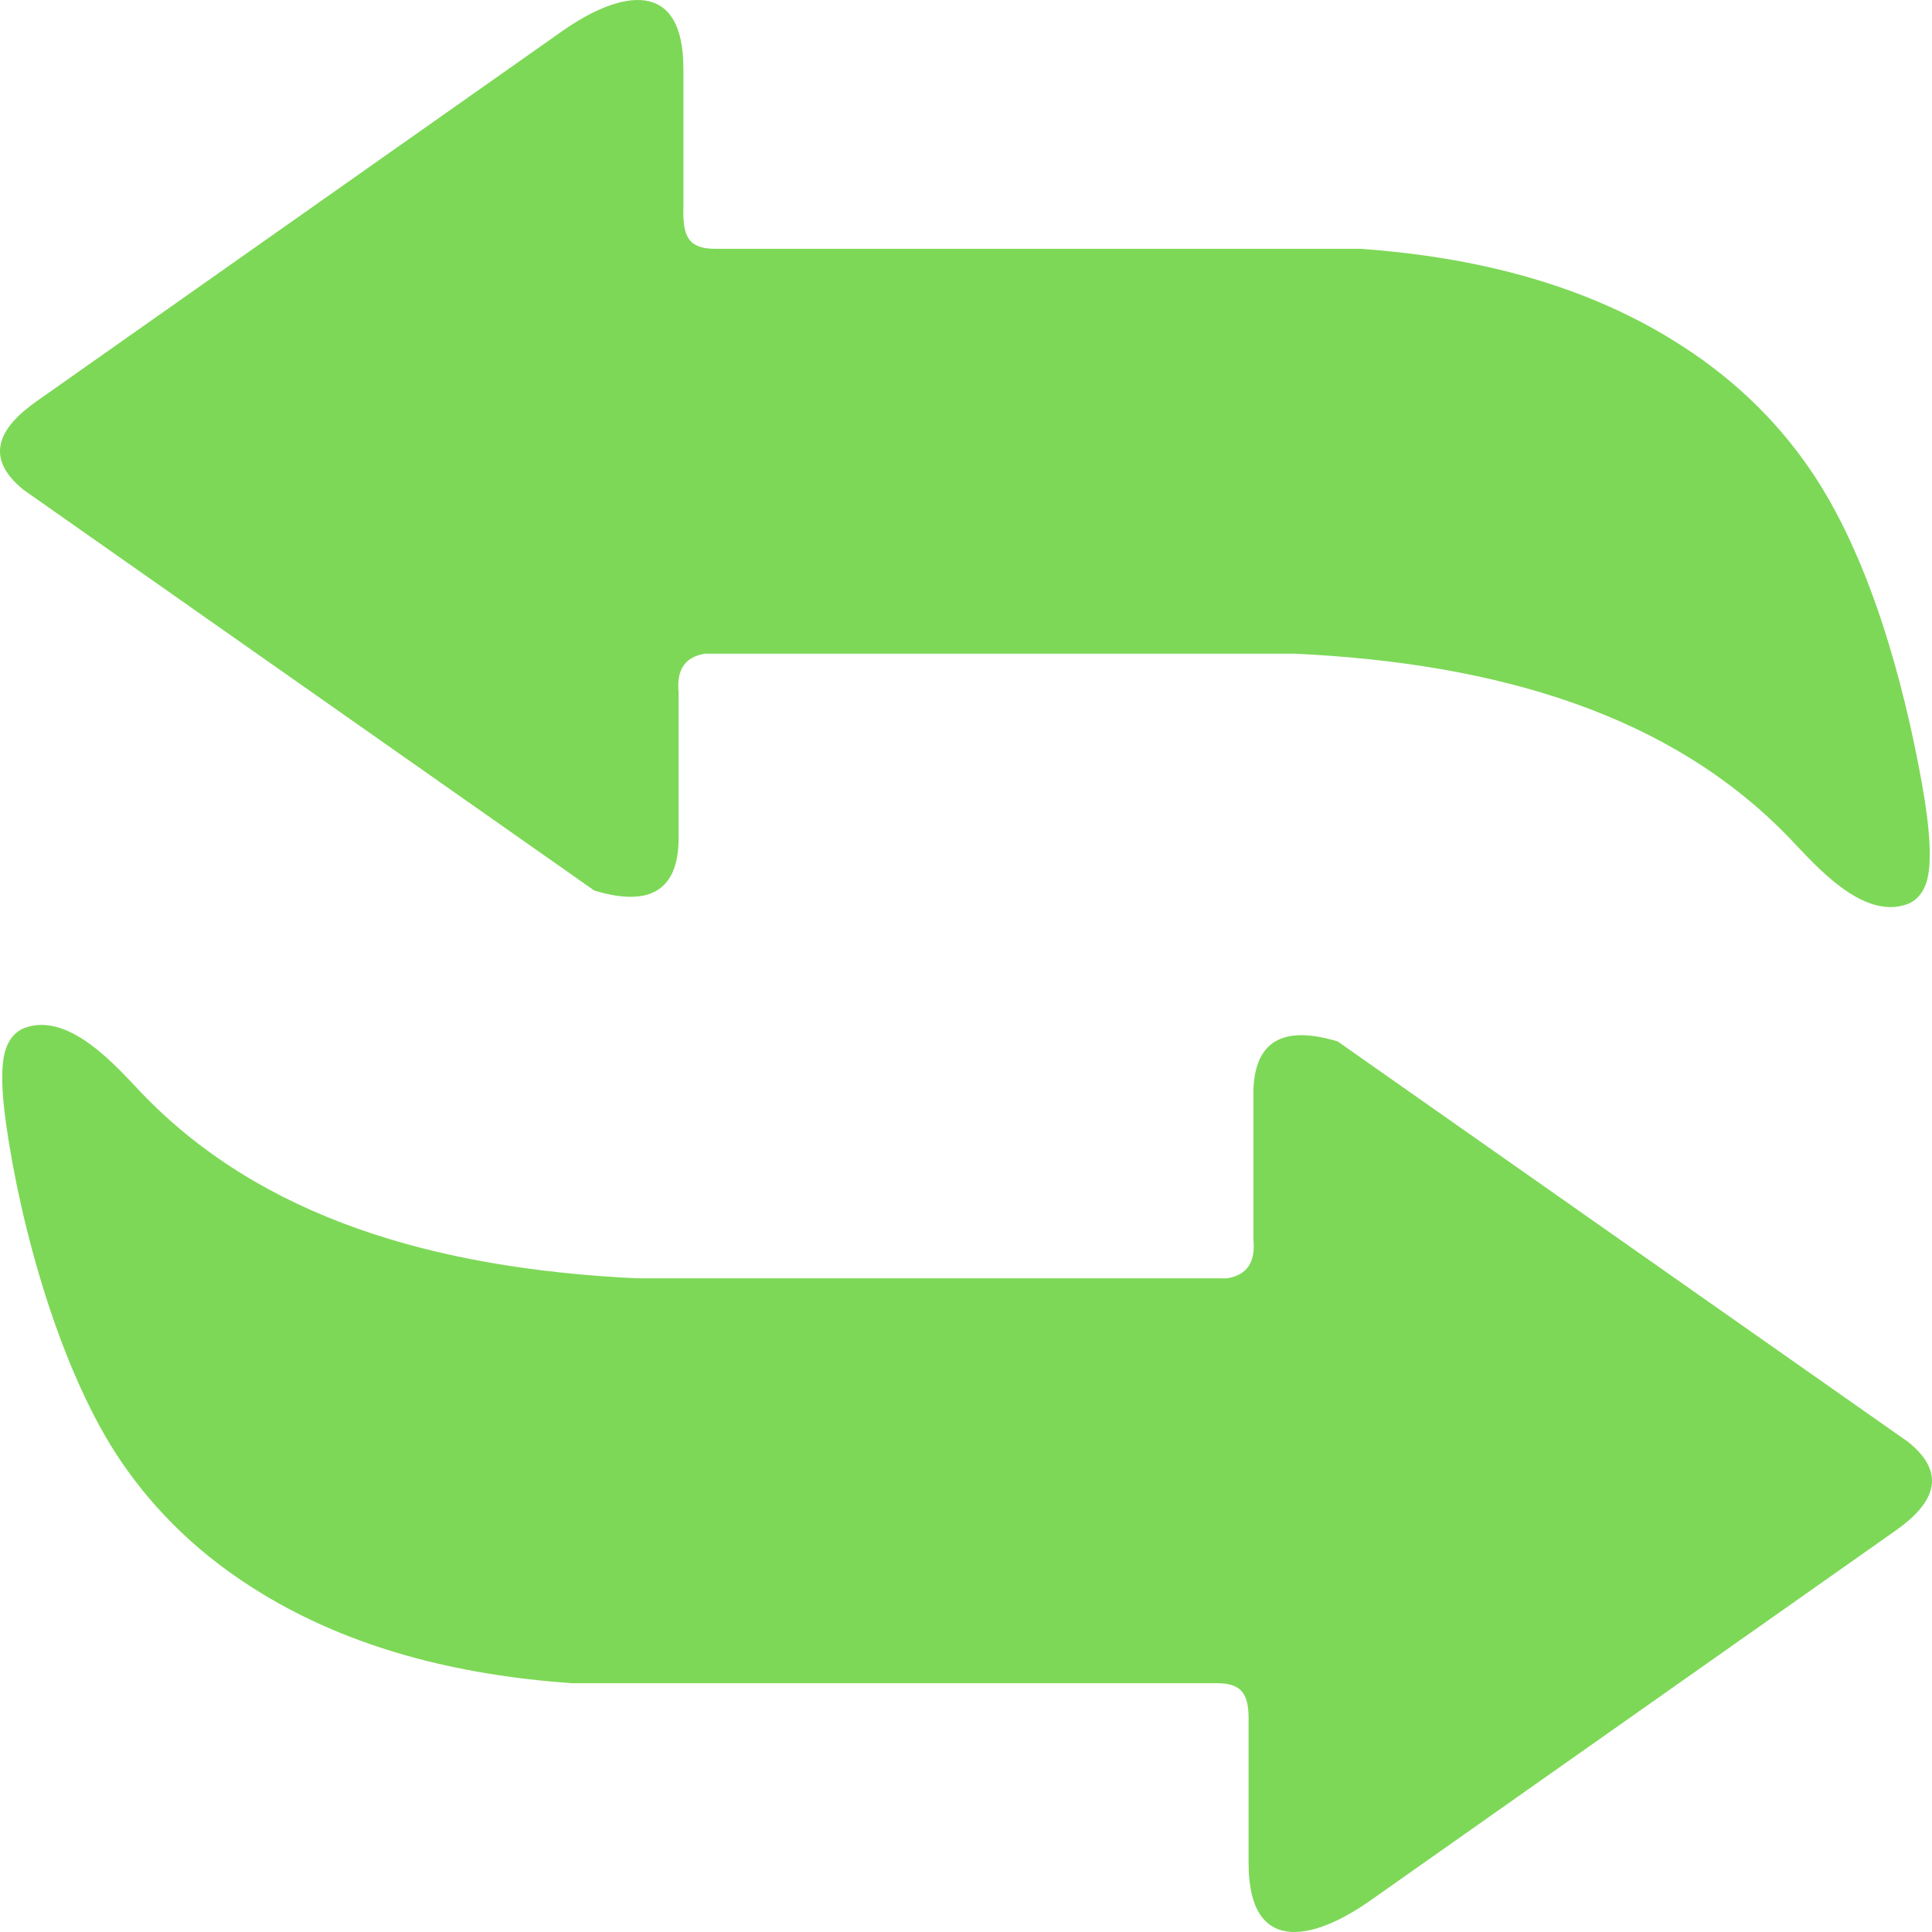
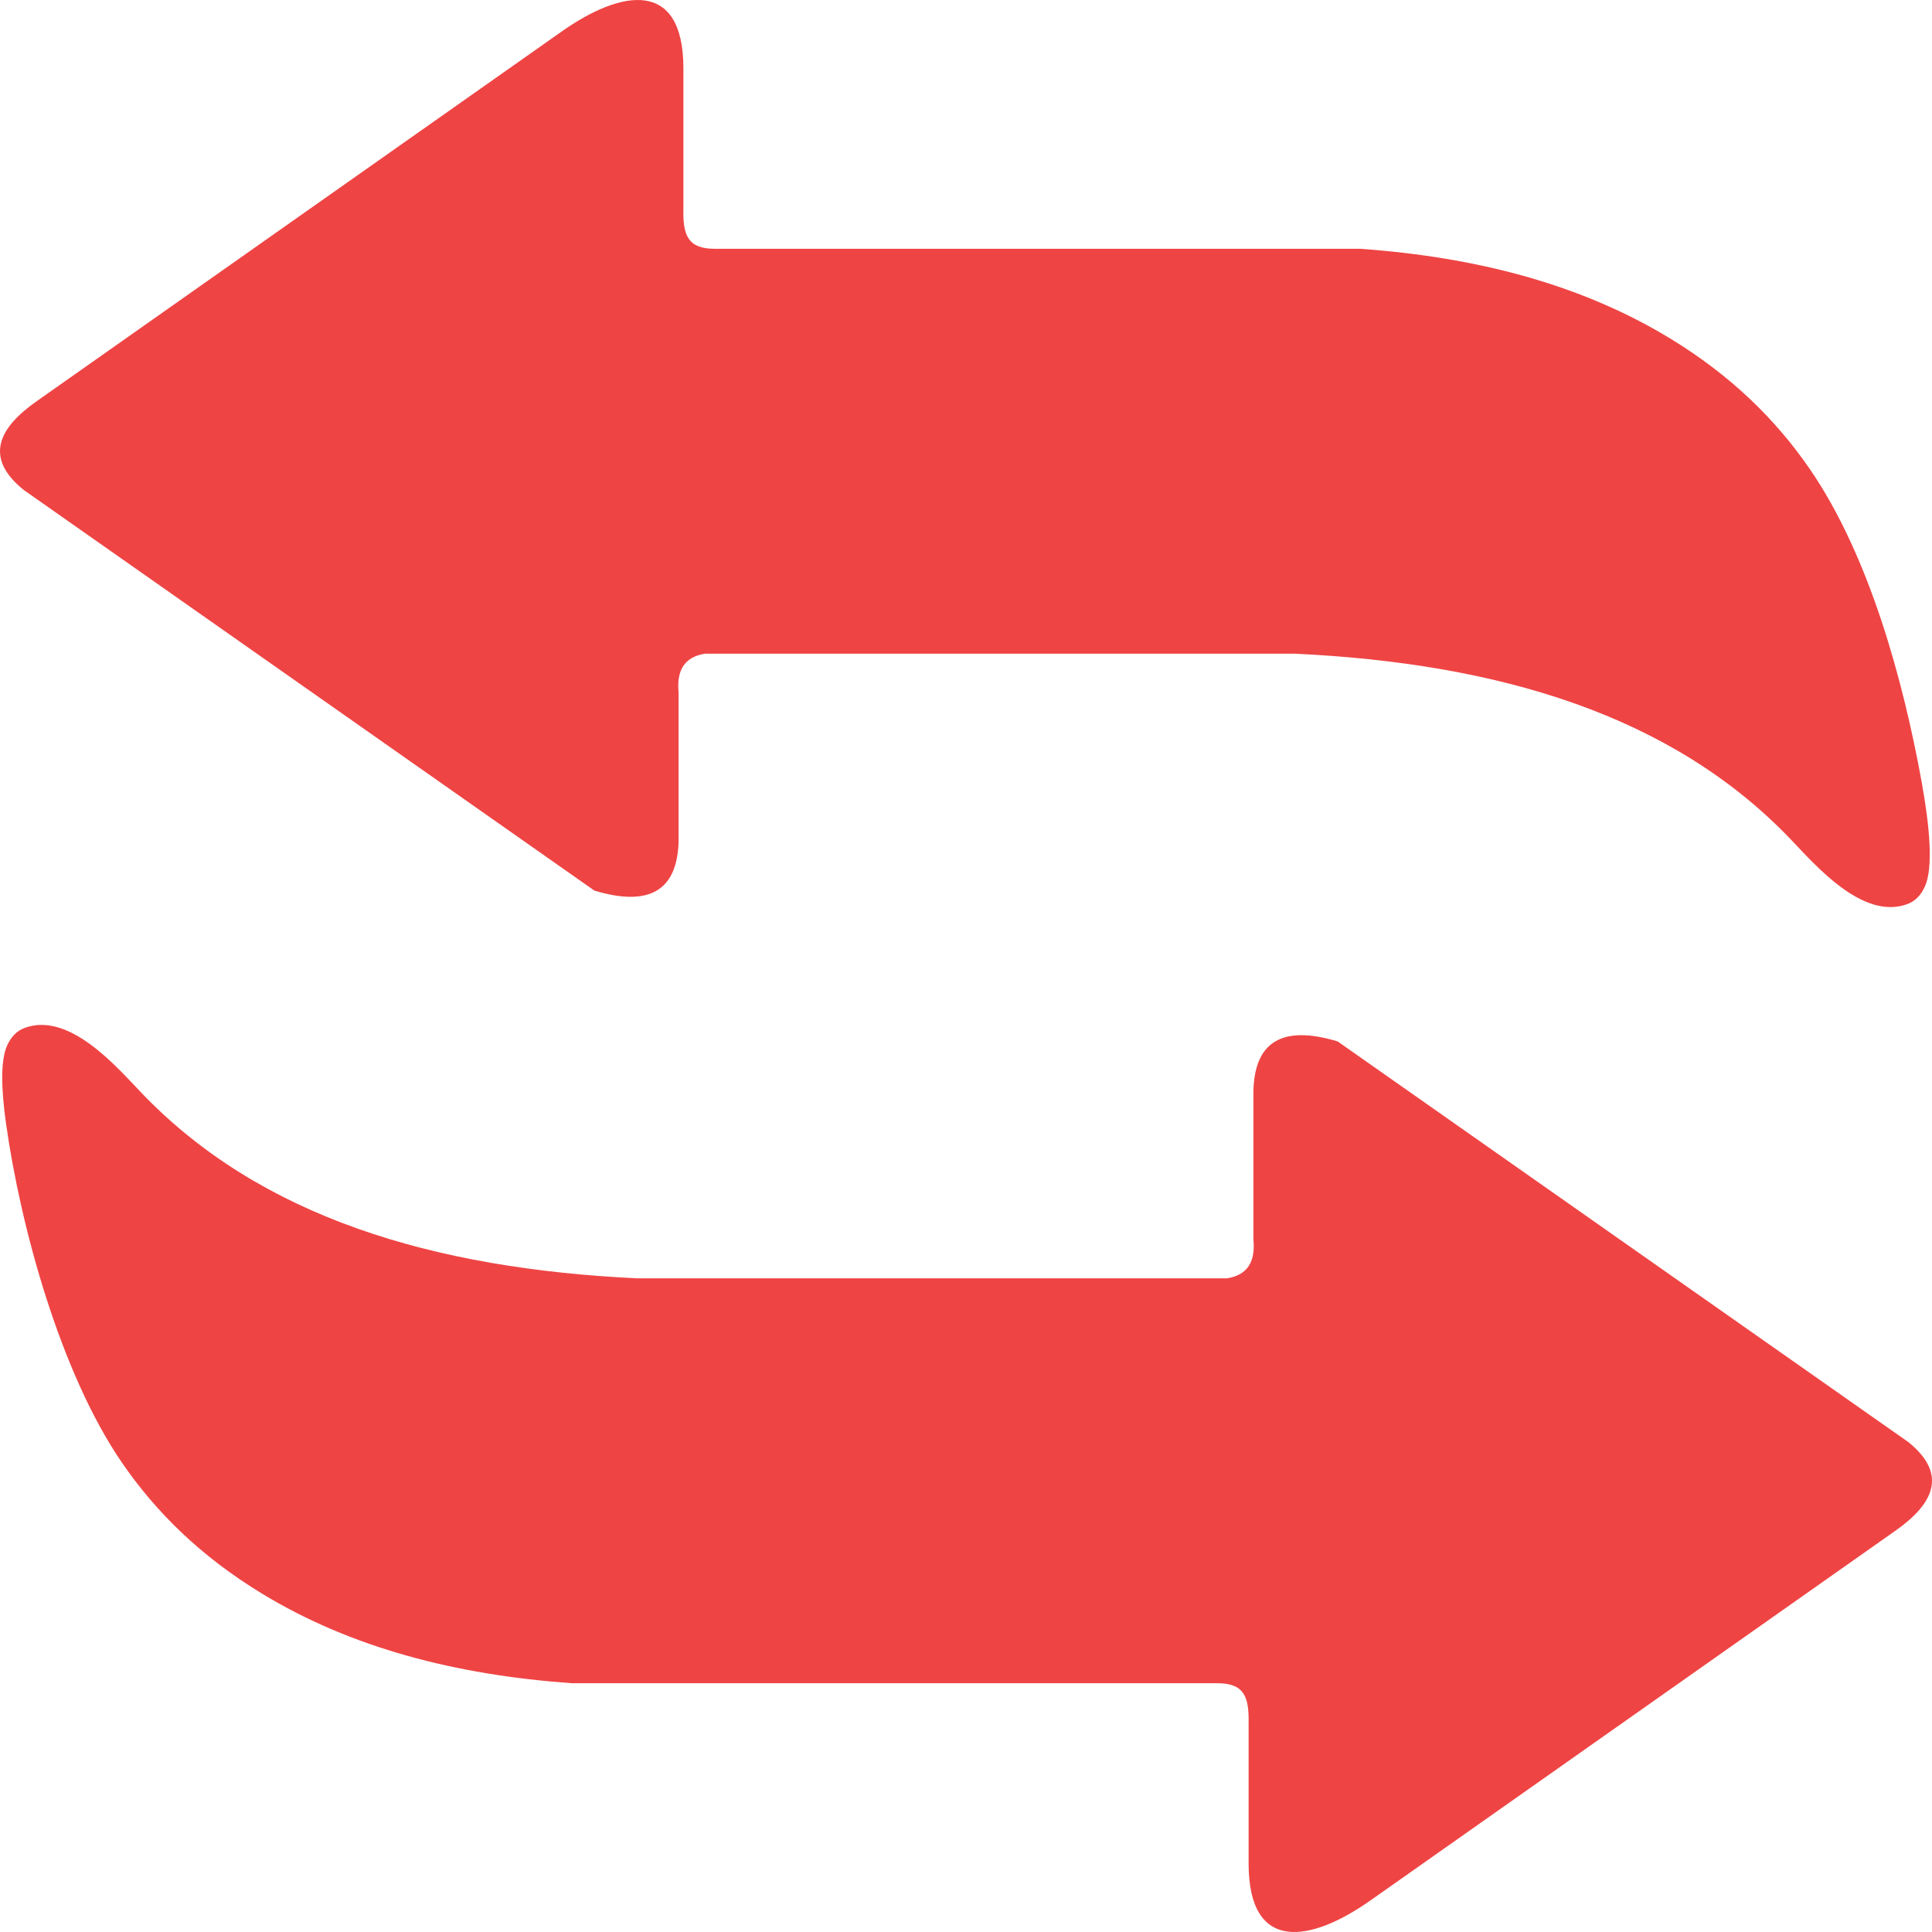
<svg xmlns="http://www.w3.org/2000/svg" viewBox="0 0 20 20">
  <g transform="matrix(0.181934, 0, 0, 0.162762, 0.000226, -0.000089)">
-     <path fill="#7dd857" clip-rule="evenodd" d="M38.884,13.221c-0.041,1.756,0.255,2.601,1.781,2.603h36.71 c6.647,0.521,12.596,2.272,17.625,5.684c3.492,2.369,6.04,5.183,7.963,8.302c3.412,5.537,5.34,13.521,6.384,19.967 c0.45,2.787,0.661,5.392,0.18,6.6c-0.228,0.569-0.565,0.953-1.023,1.135c-2.524,1.011-5.192-2.464-6.614-4.127 c-6.77-7.918-16.61-11.194-28.212-11.809h-33.56c-1.201,0.208-1.627,1.096-1.507,2.466v9.451c-0.07,3.141-1.654,4.21-4.794,3.15 L4.92,33.966l-2.842-2.231l-0.727-0.57c-2.323-2.089-1.368-3.991,0.717-5.633l2.206-1.736L31.964,1.999 c3.379-2.661,6.92-3.373,6.92,2.362V13.221L38.884,13.221z M71.042,109.66c0.041-1.757-0.254-2.602-1.78-2.604h-36.71 c-6.647-0.521-12.596-2.271-17.625-5.684c-3.514-2.384-6.072-5.217-7.998-8.358c-3.485-5.686-5.757-14.941-6.591-21.583 c-0.266-2.119-0.321-3.966,0.063-4.927c0.227-0.569,0.565-0.953,1.022-1.136c2.524-1.011,5.192,2.464,6.614,4.127 c6.771,7.918,16.611,11.194,28.213,11.809h33.56c1.2-0.207,1.627-1.096,1.507-2.466v-9.451c0.07-3.141,1.654-4.21,4.794-3.15 l28.896,22.677l2.843,2.231l0.727,0.57c2.323,2.089,1.367,3.991-0.718,5.633l-2.205,1.736l-27.689,21.797 c-3.38,2.661-6.921,3.373-6.921-2.362V109.66L71.042,109.66z" />
+     <path fill="#EF4444" clip-rule="evenodd" d="M38.884,13.221c-0.041,1.756,0.255,2.601,1.781,2.603h36.71 c6.647,0.521,12.596,2.272,17.625,5.684c3.492,2.369,6.04,5.183,7.963,8.302c3.412,5.537,5.34,13.521,6.384,19.967 c0.45,2.787,0.661,5.392,0.18,6.6c-0.228,0.569-0.565,0.953-1.023,1.135c-2.524,1.011-5.192-2.464-6.614-4.127 c-6.77-7.918-16.61-11.194-28.212-11.809h-33.56c-1.201,0.208-1.627,1.096-1.507,2.466v9.451c-0.07,3.141-1.654,4.21-4.794,3.15 L4.92,33.966l-2.842-2.231l-0.727-0.57c-2.323-2.089-1.368-3.991,0.717-5.633l2.206-1.736L31.964,1.999 c3.379-2.661,6.92-3.373,6.92,2.362V13.221L38.884,13.221z M71.042,109.66c0.041-1.757-0.254-2.602-1.78-2.604h-36.71 c-6.647-0.521-12.596-2.271-17.625-5.684c-3.514-2.384-6.072-5.217-7.998-8.358c-3.485-5.686-5.757-14.941-6.591-21.583 c-0.266-2.119-0.321-3.966,0.063-4.927c0.227-0.569,0.565-0.953,1.022-1.136c2.524-1.011,5.192,2.464,6.614,4.127 c6.771,7.918,16.611,11.194,28.213,11.809h33.56c1.2-0.207,1.627-1.096,1.507-2.466v-9.451c0.07-3.141,1.654-4.21,4.794-3.15 l28.896,22.677l2.843,2.231l0.727,0.57c2.323,2.089,1.367,3.991-0.718,5.633l-2.205,1.736l-27.689,21.797 c-3.38,2.661-6.921,3.373-6.921-2.362V109.66L71.042,109.66z" />
  </g>
</svg>
